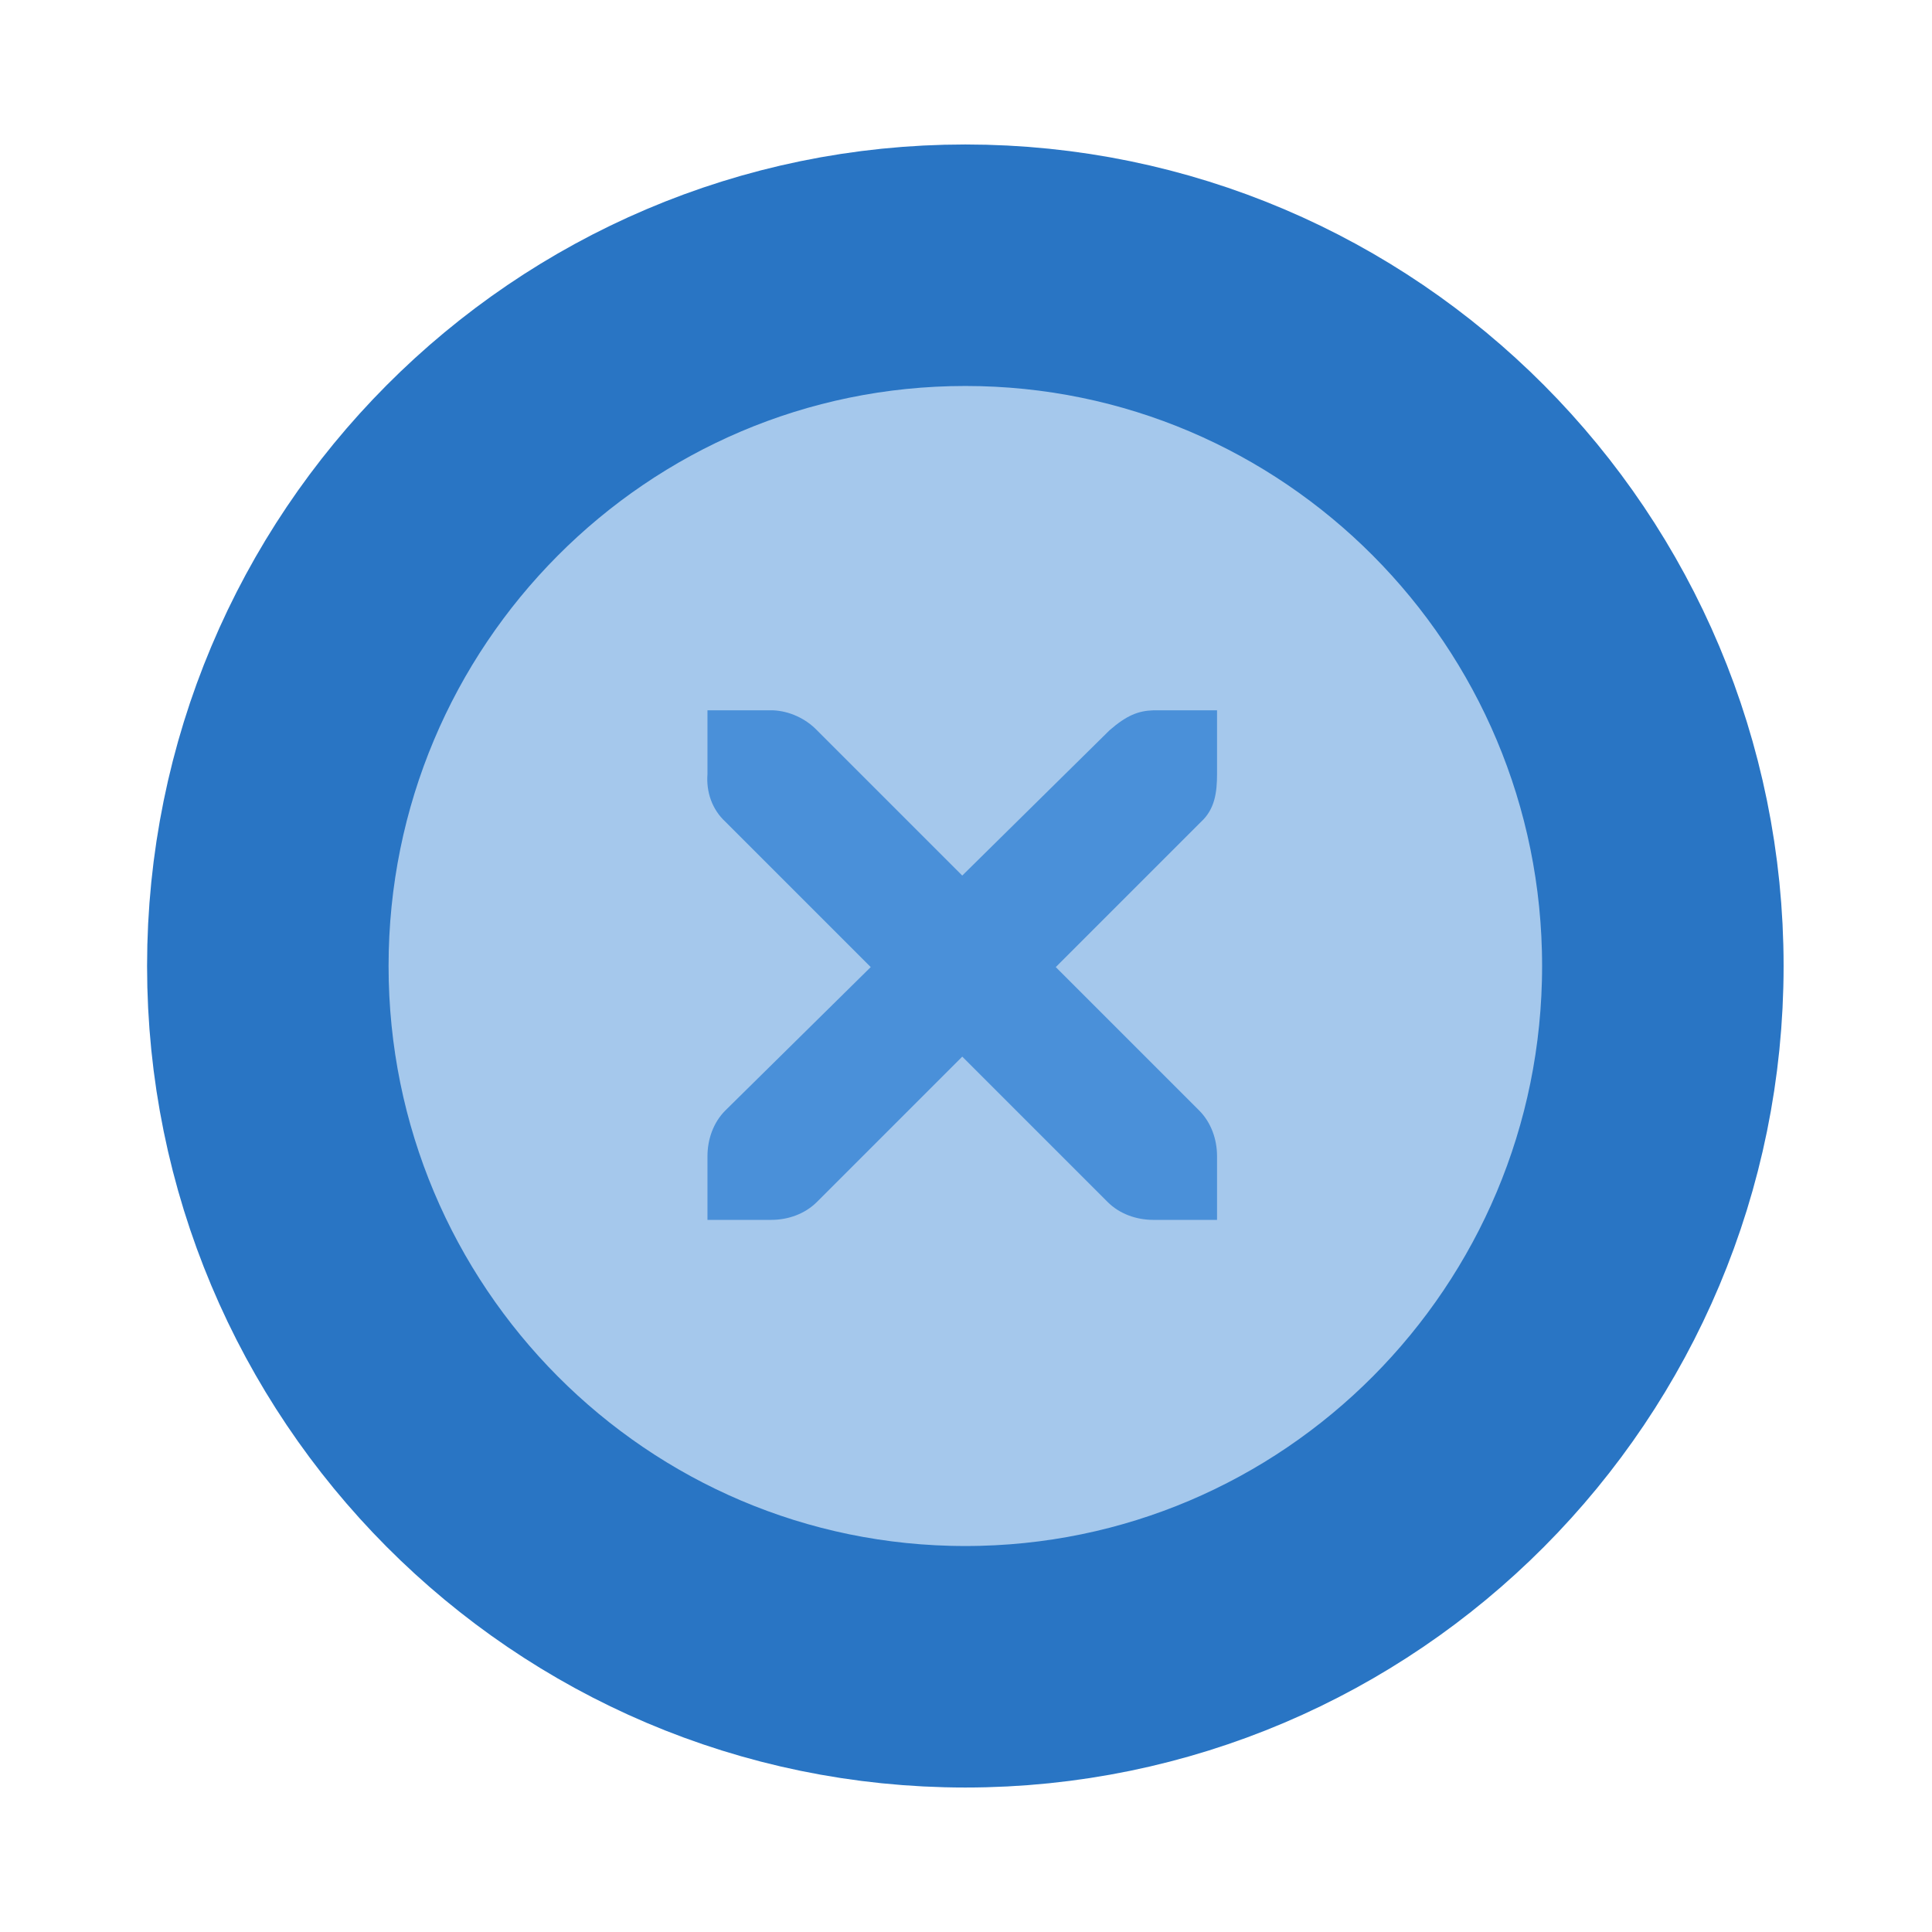
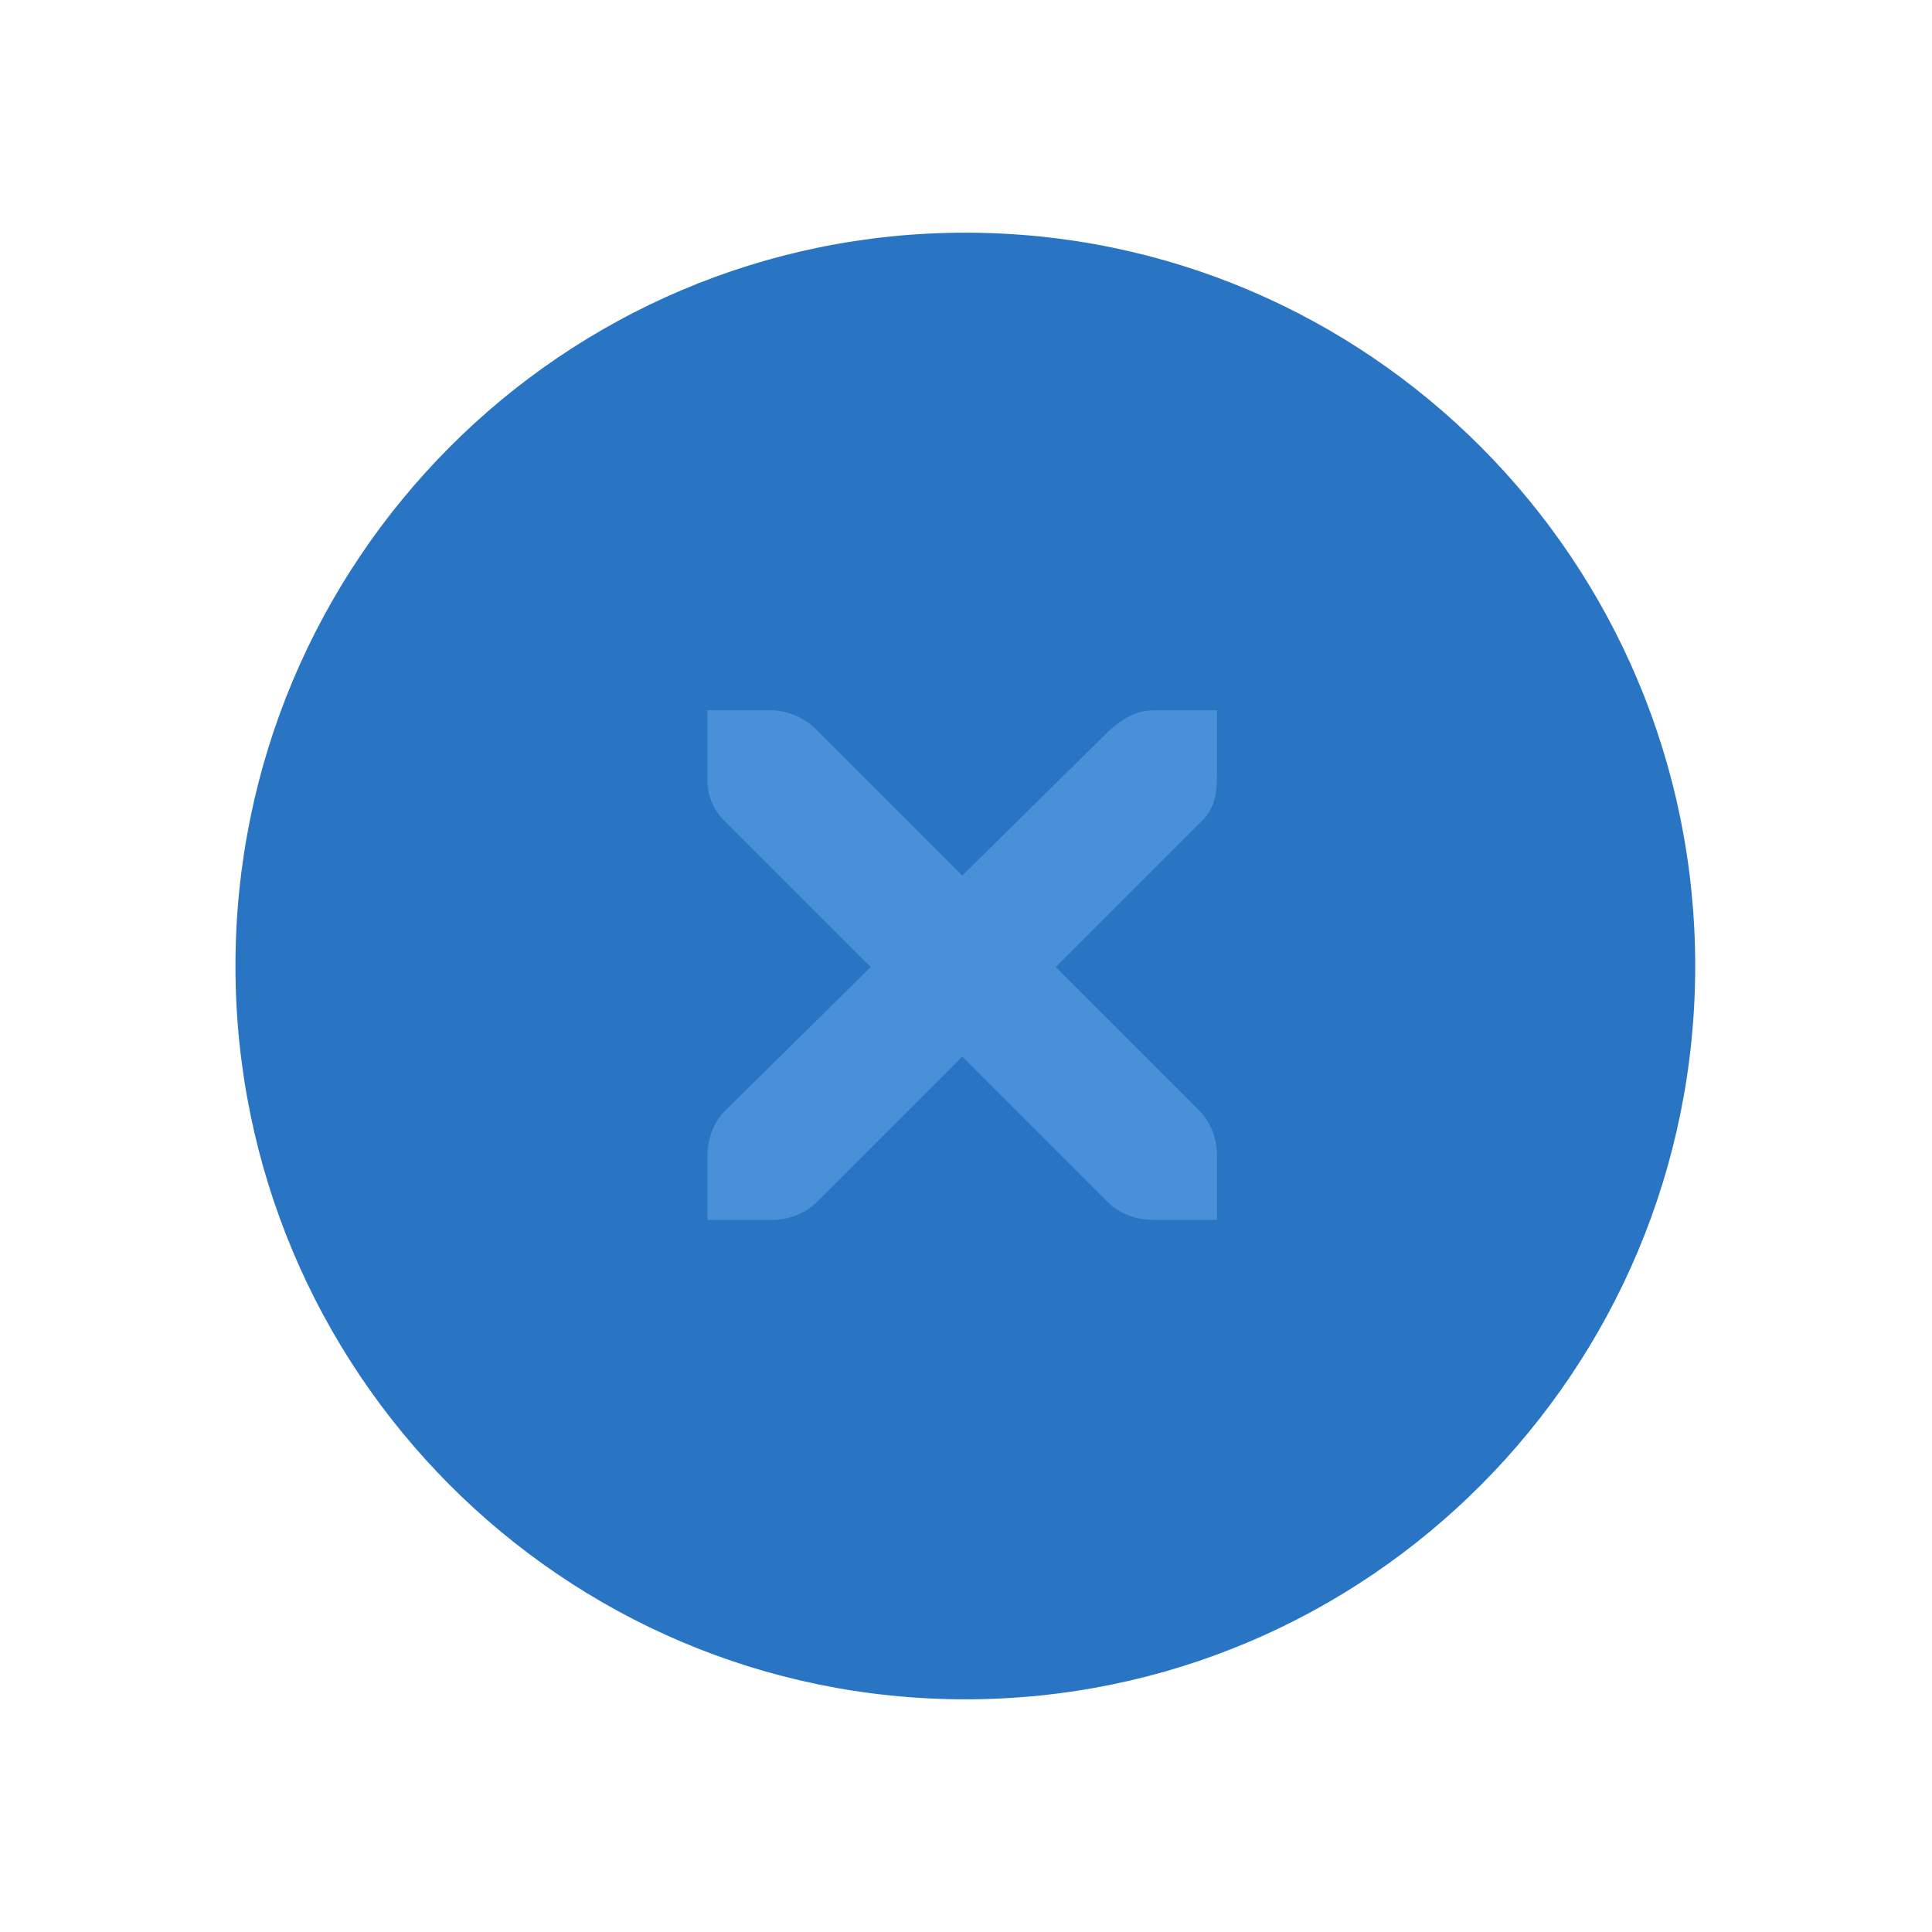
<svg xmlns="http://www.w3.org/2000/svg" version="1.0" id="Foreground" x="0px" y="0px" width="32" height="32" viewBox="0 0 32 32" enable-background="new 0 0 16 16" xml:space="preserve">
  <defs id="defs2397">
    <linearGradient id="linearGradient3173">
      <stop style="stop-color:#c4c4c4;stop-opacity:1;" offset="0" id="stop3175" />
      <stop style="stop-color:#ffffff;stop-opacity:1;" offset="1" id="stop3177" />
    </linearGradient>
  </defs>
-   <path d="m 4.436,16 c 0,-6.41 5.173,-11.607 11.553,-11.607 6.38,0 11.553,5.197 11.553,11.607 0,6.41 -5.173,11.607 -11.553,11.607 C 9.609,27.607 4.436,22.41 4.436,16 Z" id="path883" style="color:#000000;clip-rule:evenodd;display:inline;overflow:visible;visibility:visible;fill:#a5c8ec;fill-opacity:1;fill-rule:nonzero;stroke:#2975c4;stroke-width:4;stroke-linecap:butt;stroke-linejoin:miter;stroke-miterlimit:4;stroke-dasharray:none;stroke-dashoffset:0;stroke-opacity:1;marker:none;enable-background:accumulate" />
+   <path d="m 3.9,16 c 0,-6.707 5.413,-12.146 12.089,-12.146 6.676,0 12.089,5.438 12.089,12.146 0,6.707 -5.413,12.146 -12.089,12.146 C 9.313,28.146 3.9,22.707 3.9,16 Z" id="path883" style="color:#000000;clip-rule:evenodd;display:inline;overflow:visible;visibility:visible;fill:#2975c4;fill-opacity:1;fill-rule:nonzero;stroke:none;stroke-width:4.186;stroke-linecap:butt;stroke-linejoin:miter;stroke-miterlimit:4;stroke-dasharray:none;stroke-dashoffset:0;stroke-opacity:1;marker:none;enable-background:accumulate" />
  <path d="m 11.718,11.765 h 1.055 c 0.011,-1.26e-4 0.022,-4.86e-4 0.033,0 0.269,0.012 0.538,0.136 0.725,0.33 l 2.407,2.407 2.44,-2.407 c 0.28,-0.243 0.471,-0.322 0.725,-0.33 h 1.055 v 1.055 c 0,0.302 -0.036,0.581 -0.264,0.791 l -2.407,2.407 2.374,2.374 c 0.199,0.199 0.297,0.478 0.297,0.758 v 1.055 h -1.055 c -0.28,-10e-6 -0.56,-0.098 -0.758,-0.297 l -2.407,-2.407 -2.407,2.407 c -0.199,0.199 -0.478,0.297 -0.758,0.297 H 11.718 v -1.055 c -3e-6,-0.28 0.098,-0.56 0.297,-0.758 L 14.422,16.018 12.015,13.611 C 11.793,13.406 11.695,13.116 11.718,12.82 Z" id="path887" style="color:#bebebe;font-style:normal;font-variant:normal;font-weight:normal;font-stretch:normal;font-size:medium;line-height:normal;font-family:'Andale Mono';-inkscape-font-specification:'Andale Mono';text-indent:0;text-align:start;text-decoration:none;text-decoration-line:none;letter-spacing:normal;word-spacing:normal;text-transform:none;writing-mode:lr-tb;direction:ltr;text-anchor:start;display:inline;overflow:visible;visibility:visible;fill:#4a90d9;fill-opacity:1;fill-rule:nonzero;stroke:none;stroke-width:1.88;marker:none;enable-background:new" />
</svg>
